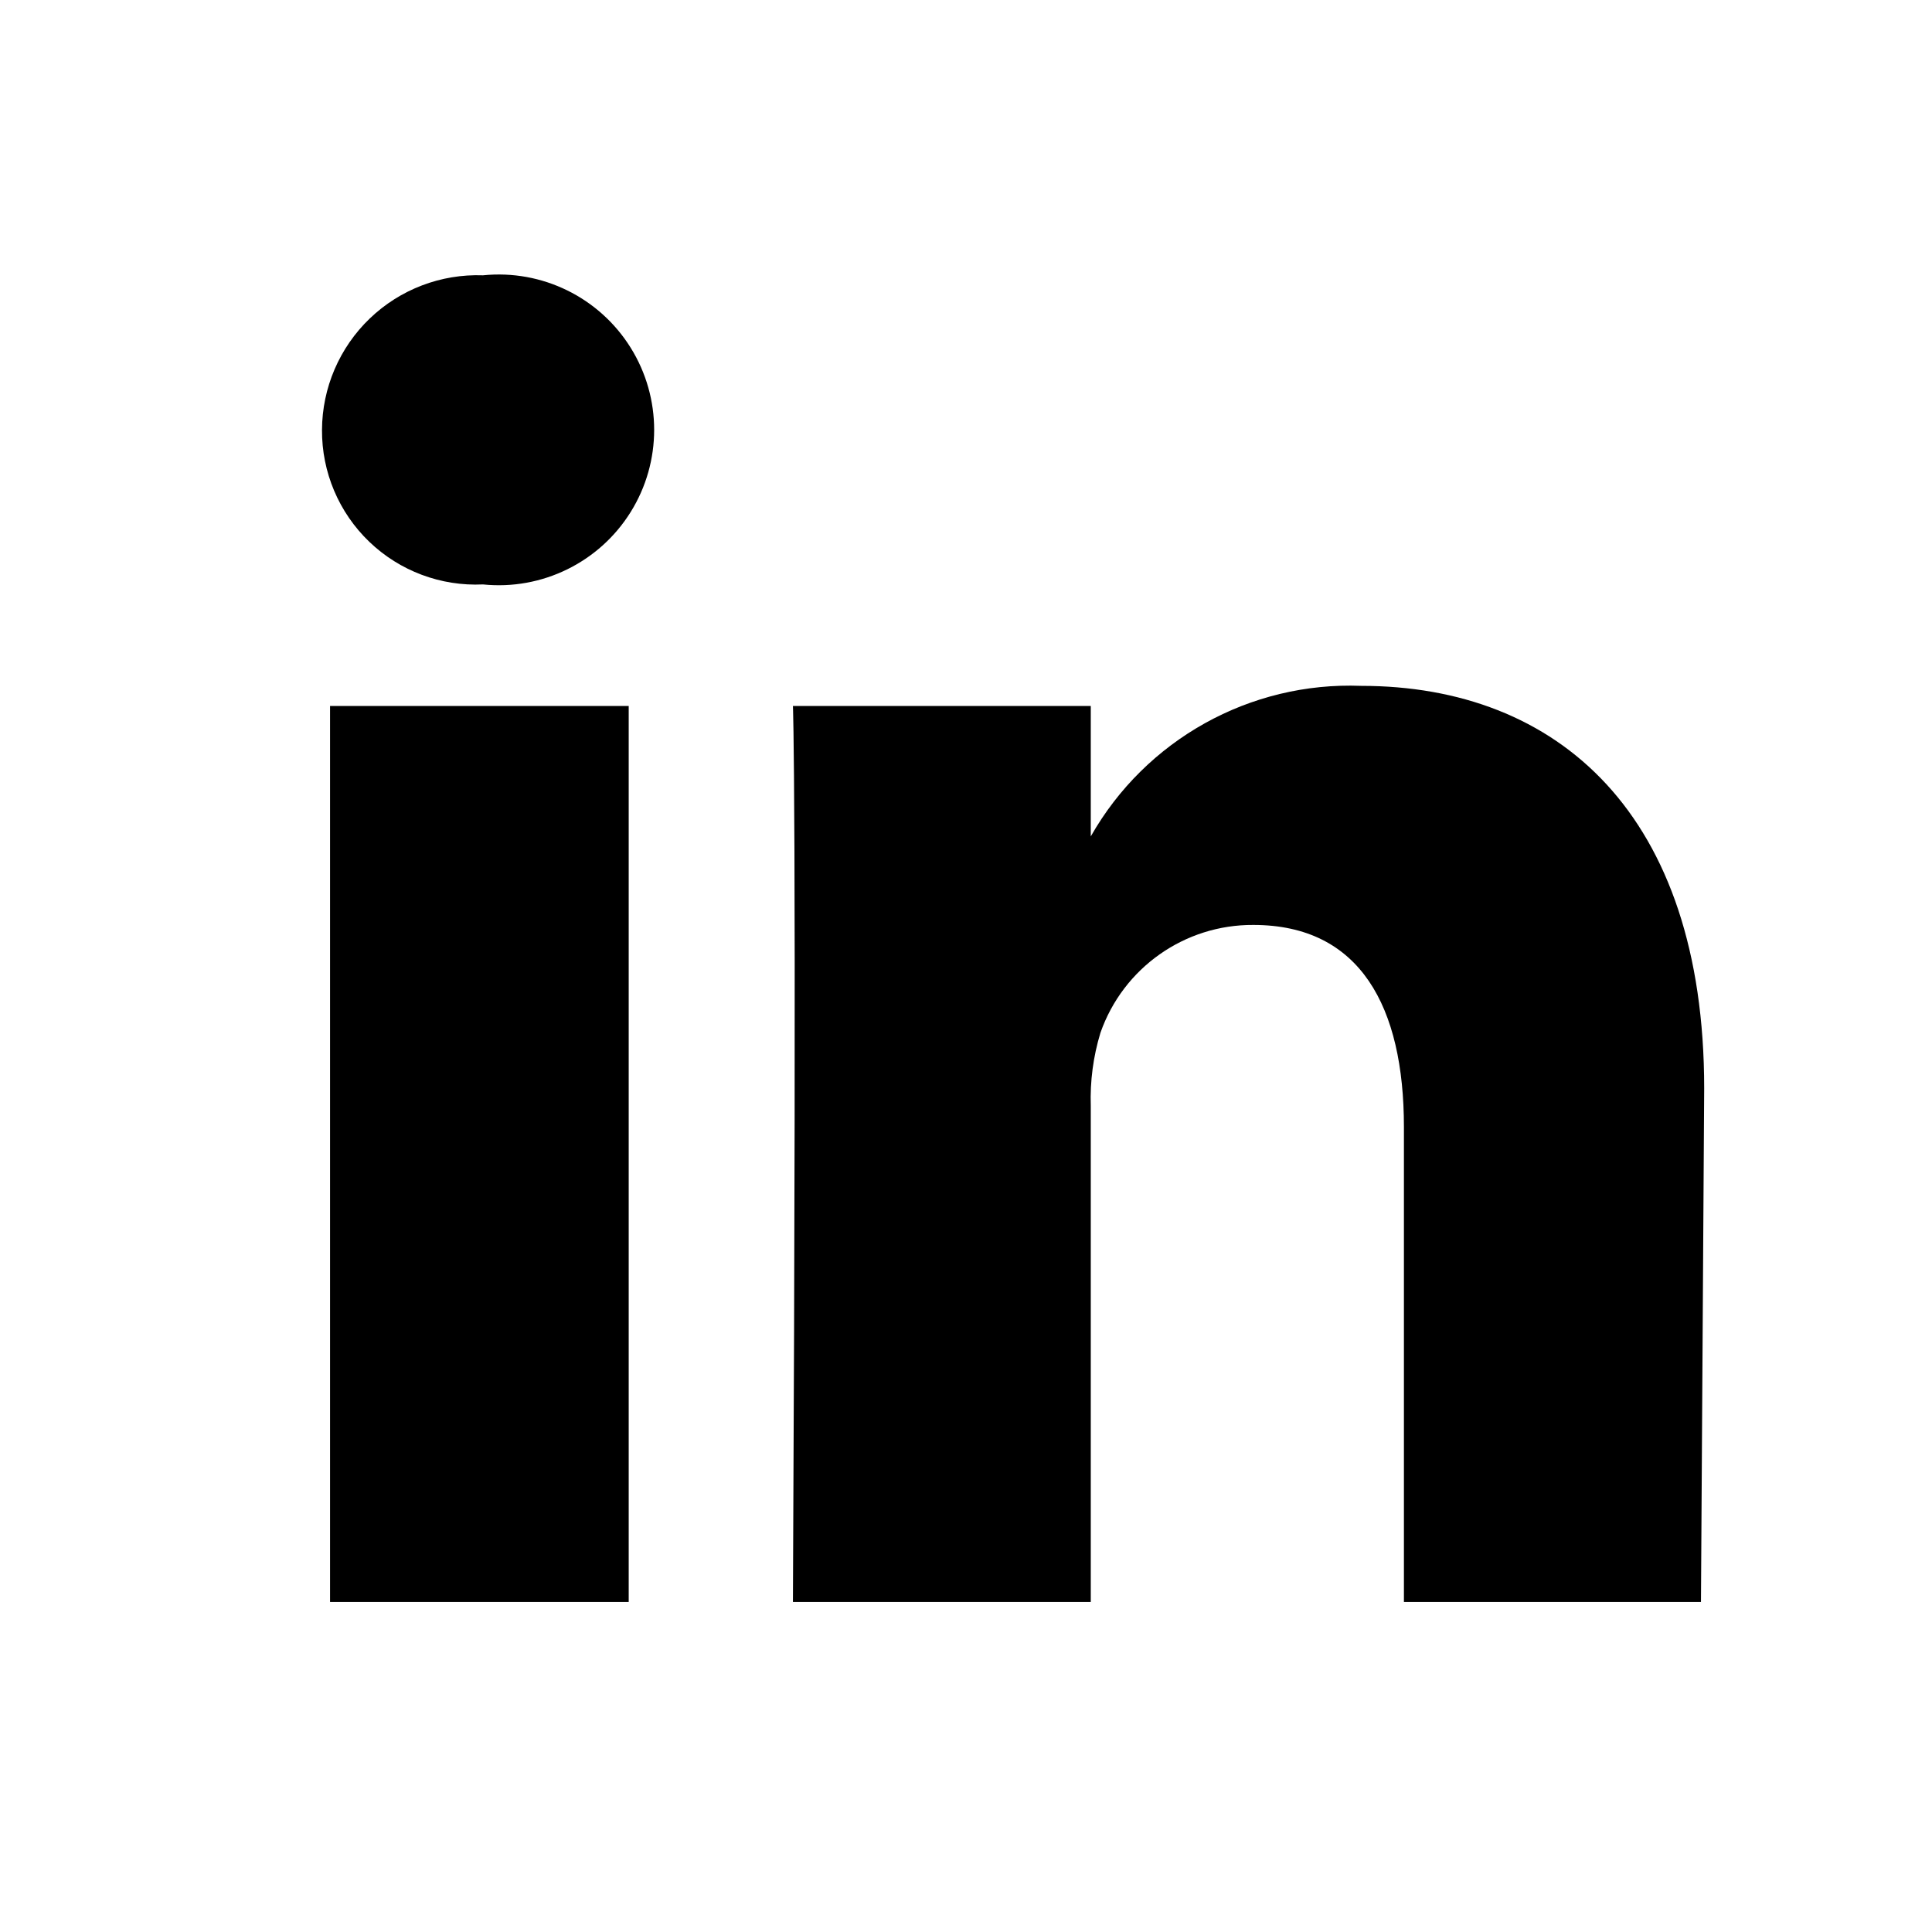
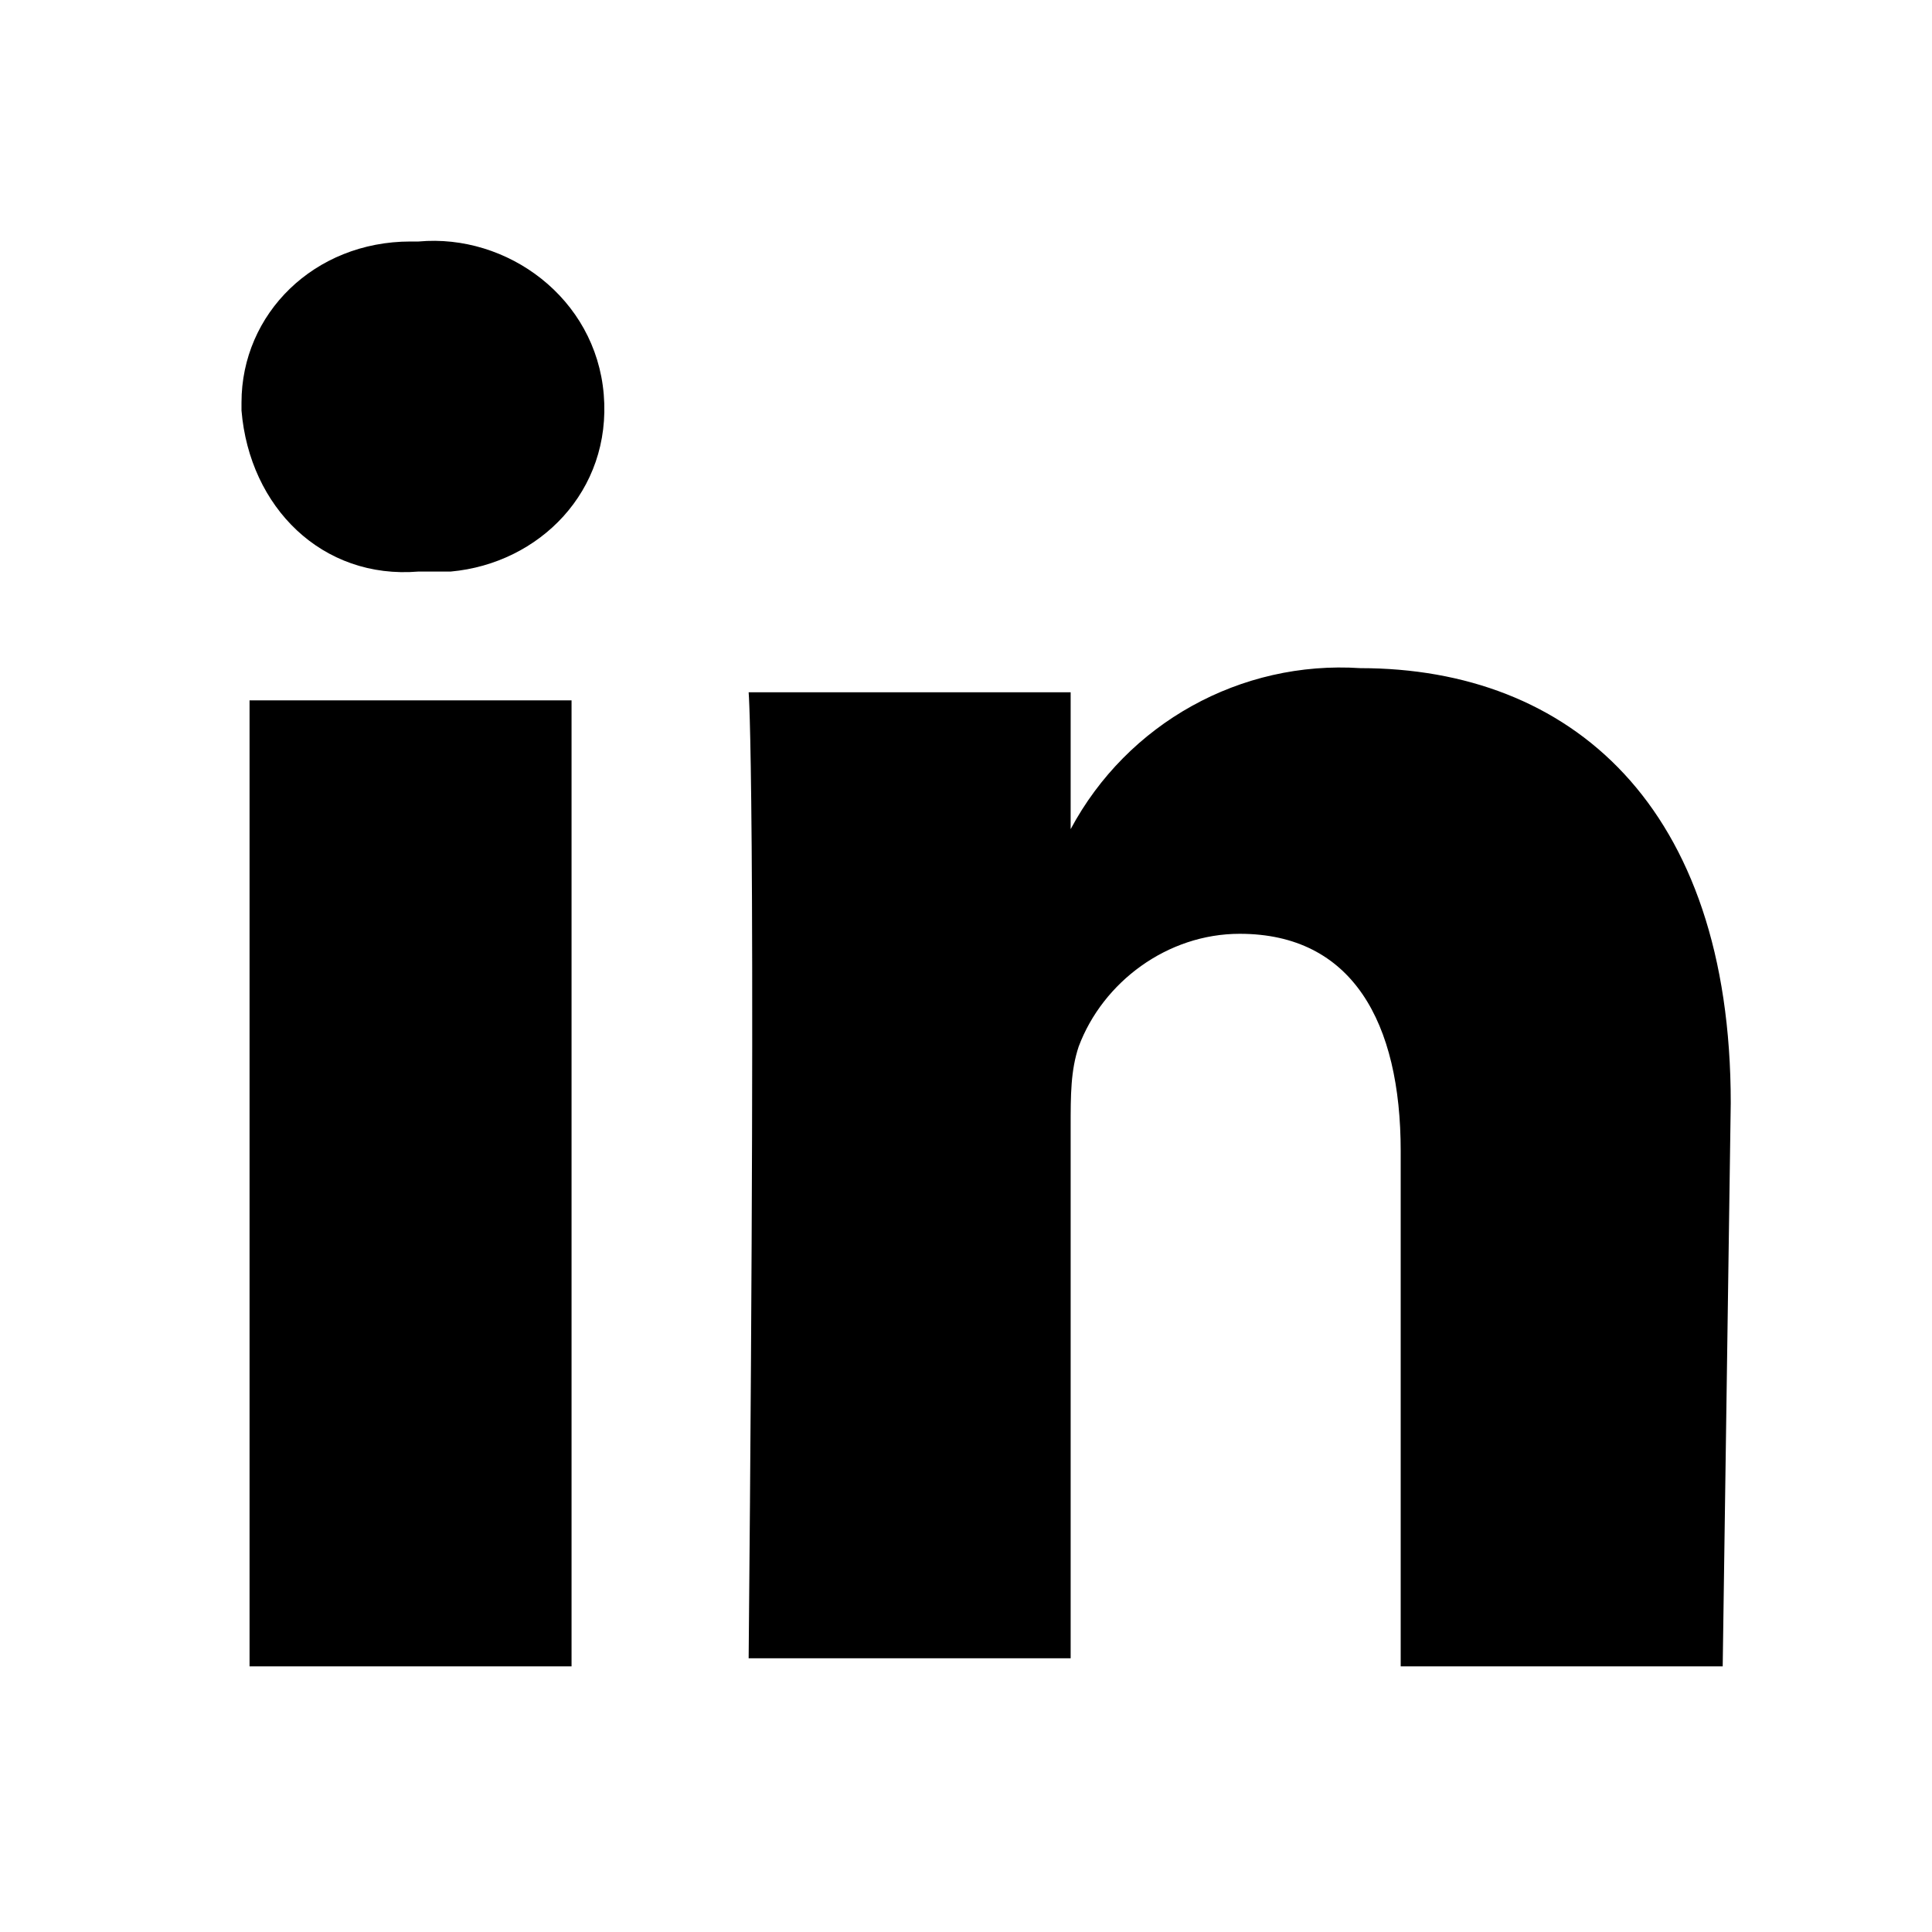
<svg xmlns="http://www.w3.org/2000/svg" viewBox="0 0 24 24">
-   <path d="M6 7.26a1.91 1.91 0 0 1-2-1.92 1.93 1.93 0 0 1 2-1.92 1.93 1.93 0 1 1 0 3.84zM7.81 19.9H4.1V8.77h3.71zm13.32 0h-3.69V14c0-1.49-.54-2.51-1.87-2.51a2 2 0 0 0-1.9 1.34 2.81 2.81 0 0 0-.12.91v6.16h-3.7c.05-10.08 0-11.13 0-11.13h3.7v1.62a3.7 3.7 0 0 1 3.36-1.87c2.44 0 4.26 1.59 4.26 5z" />
+   <path d="M5.2 7.1c-1.2.1-2.1-.8-2.2-2V5c0-1.1.9-2 2.1-2h.1c1.1-.1 2.2.7 2.3 1.9S6.7 7 5.6 7.1h-.4zm1.9 13.6h-4v-12h4v12zm14.3 0h-4v-6.4c0-1.6-.6-2.7-2-2.7-.9 0-1.7.6-2 1.4-.1.3-.1.6-.1 1v6.6h-4c.1-10.9 0-12 0-12h4v1.7a3.8 3.8 0 0 1 3.6-2c2.6 0 4.6 1.7 4.6 5.4l-.1 7z" />
</svg>
